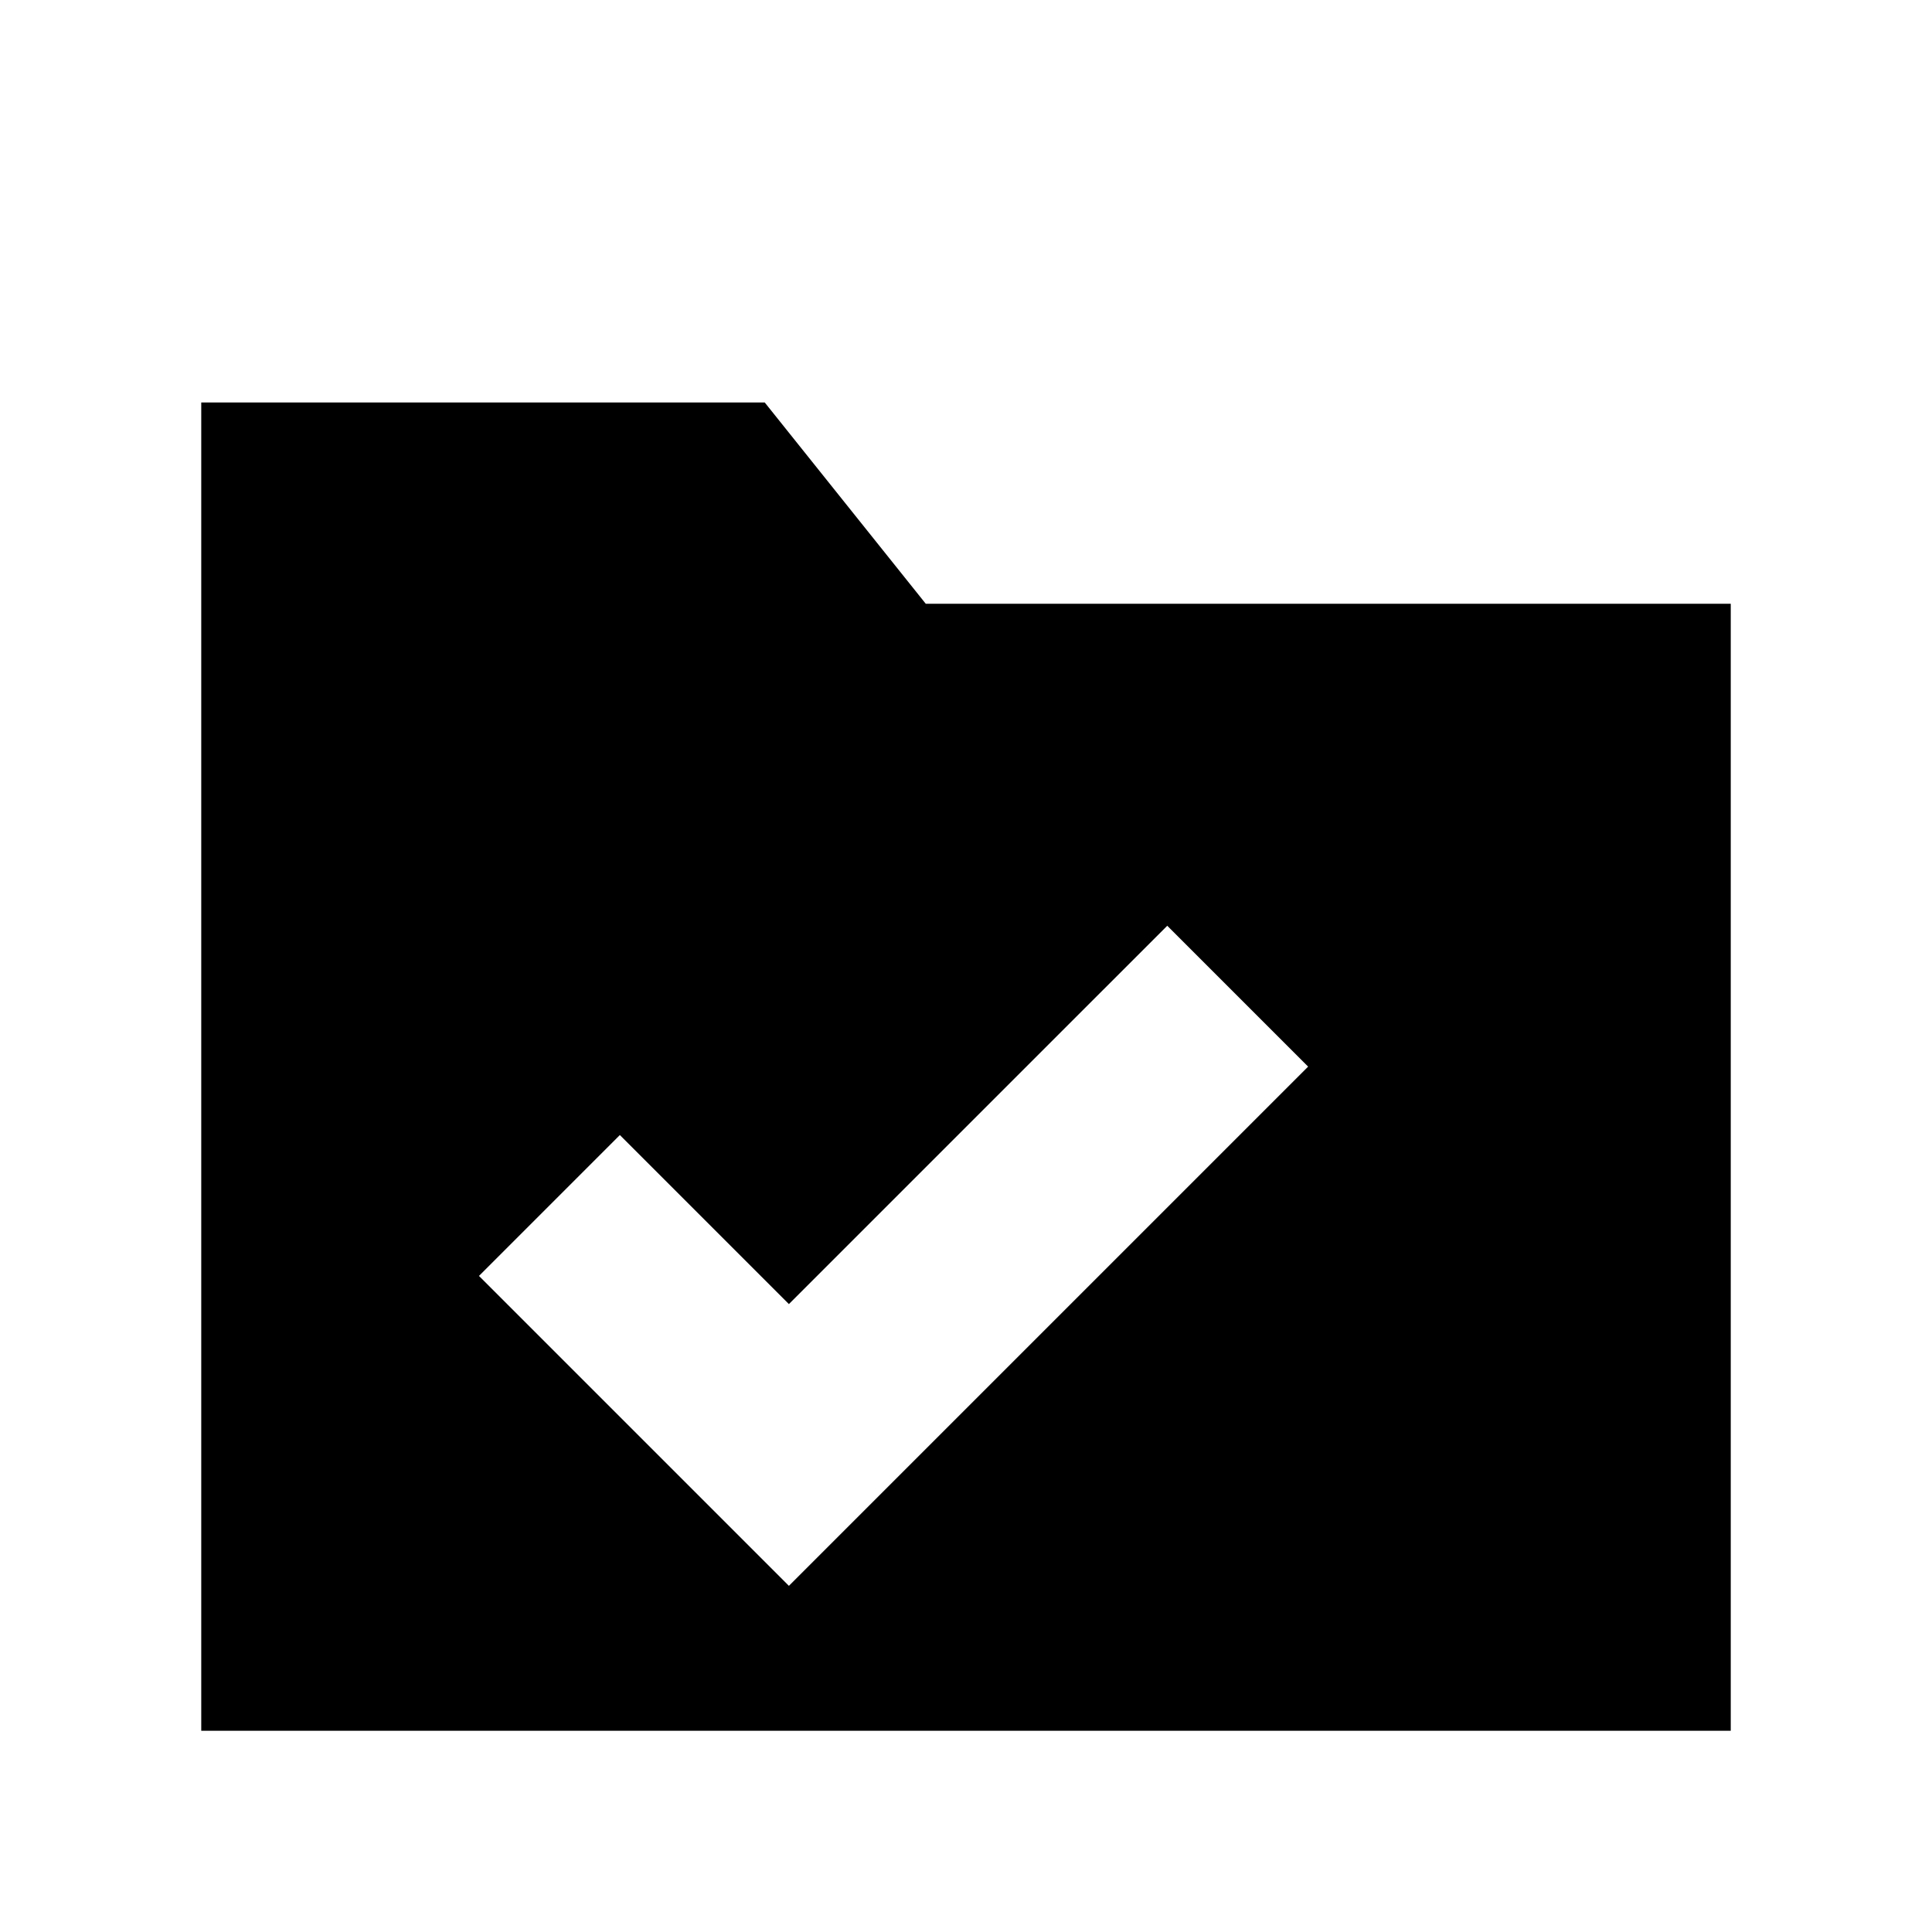
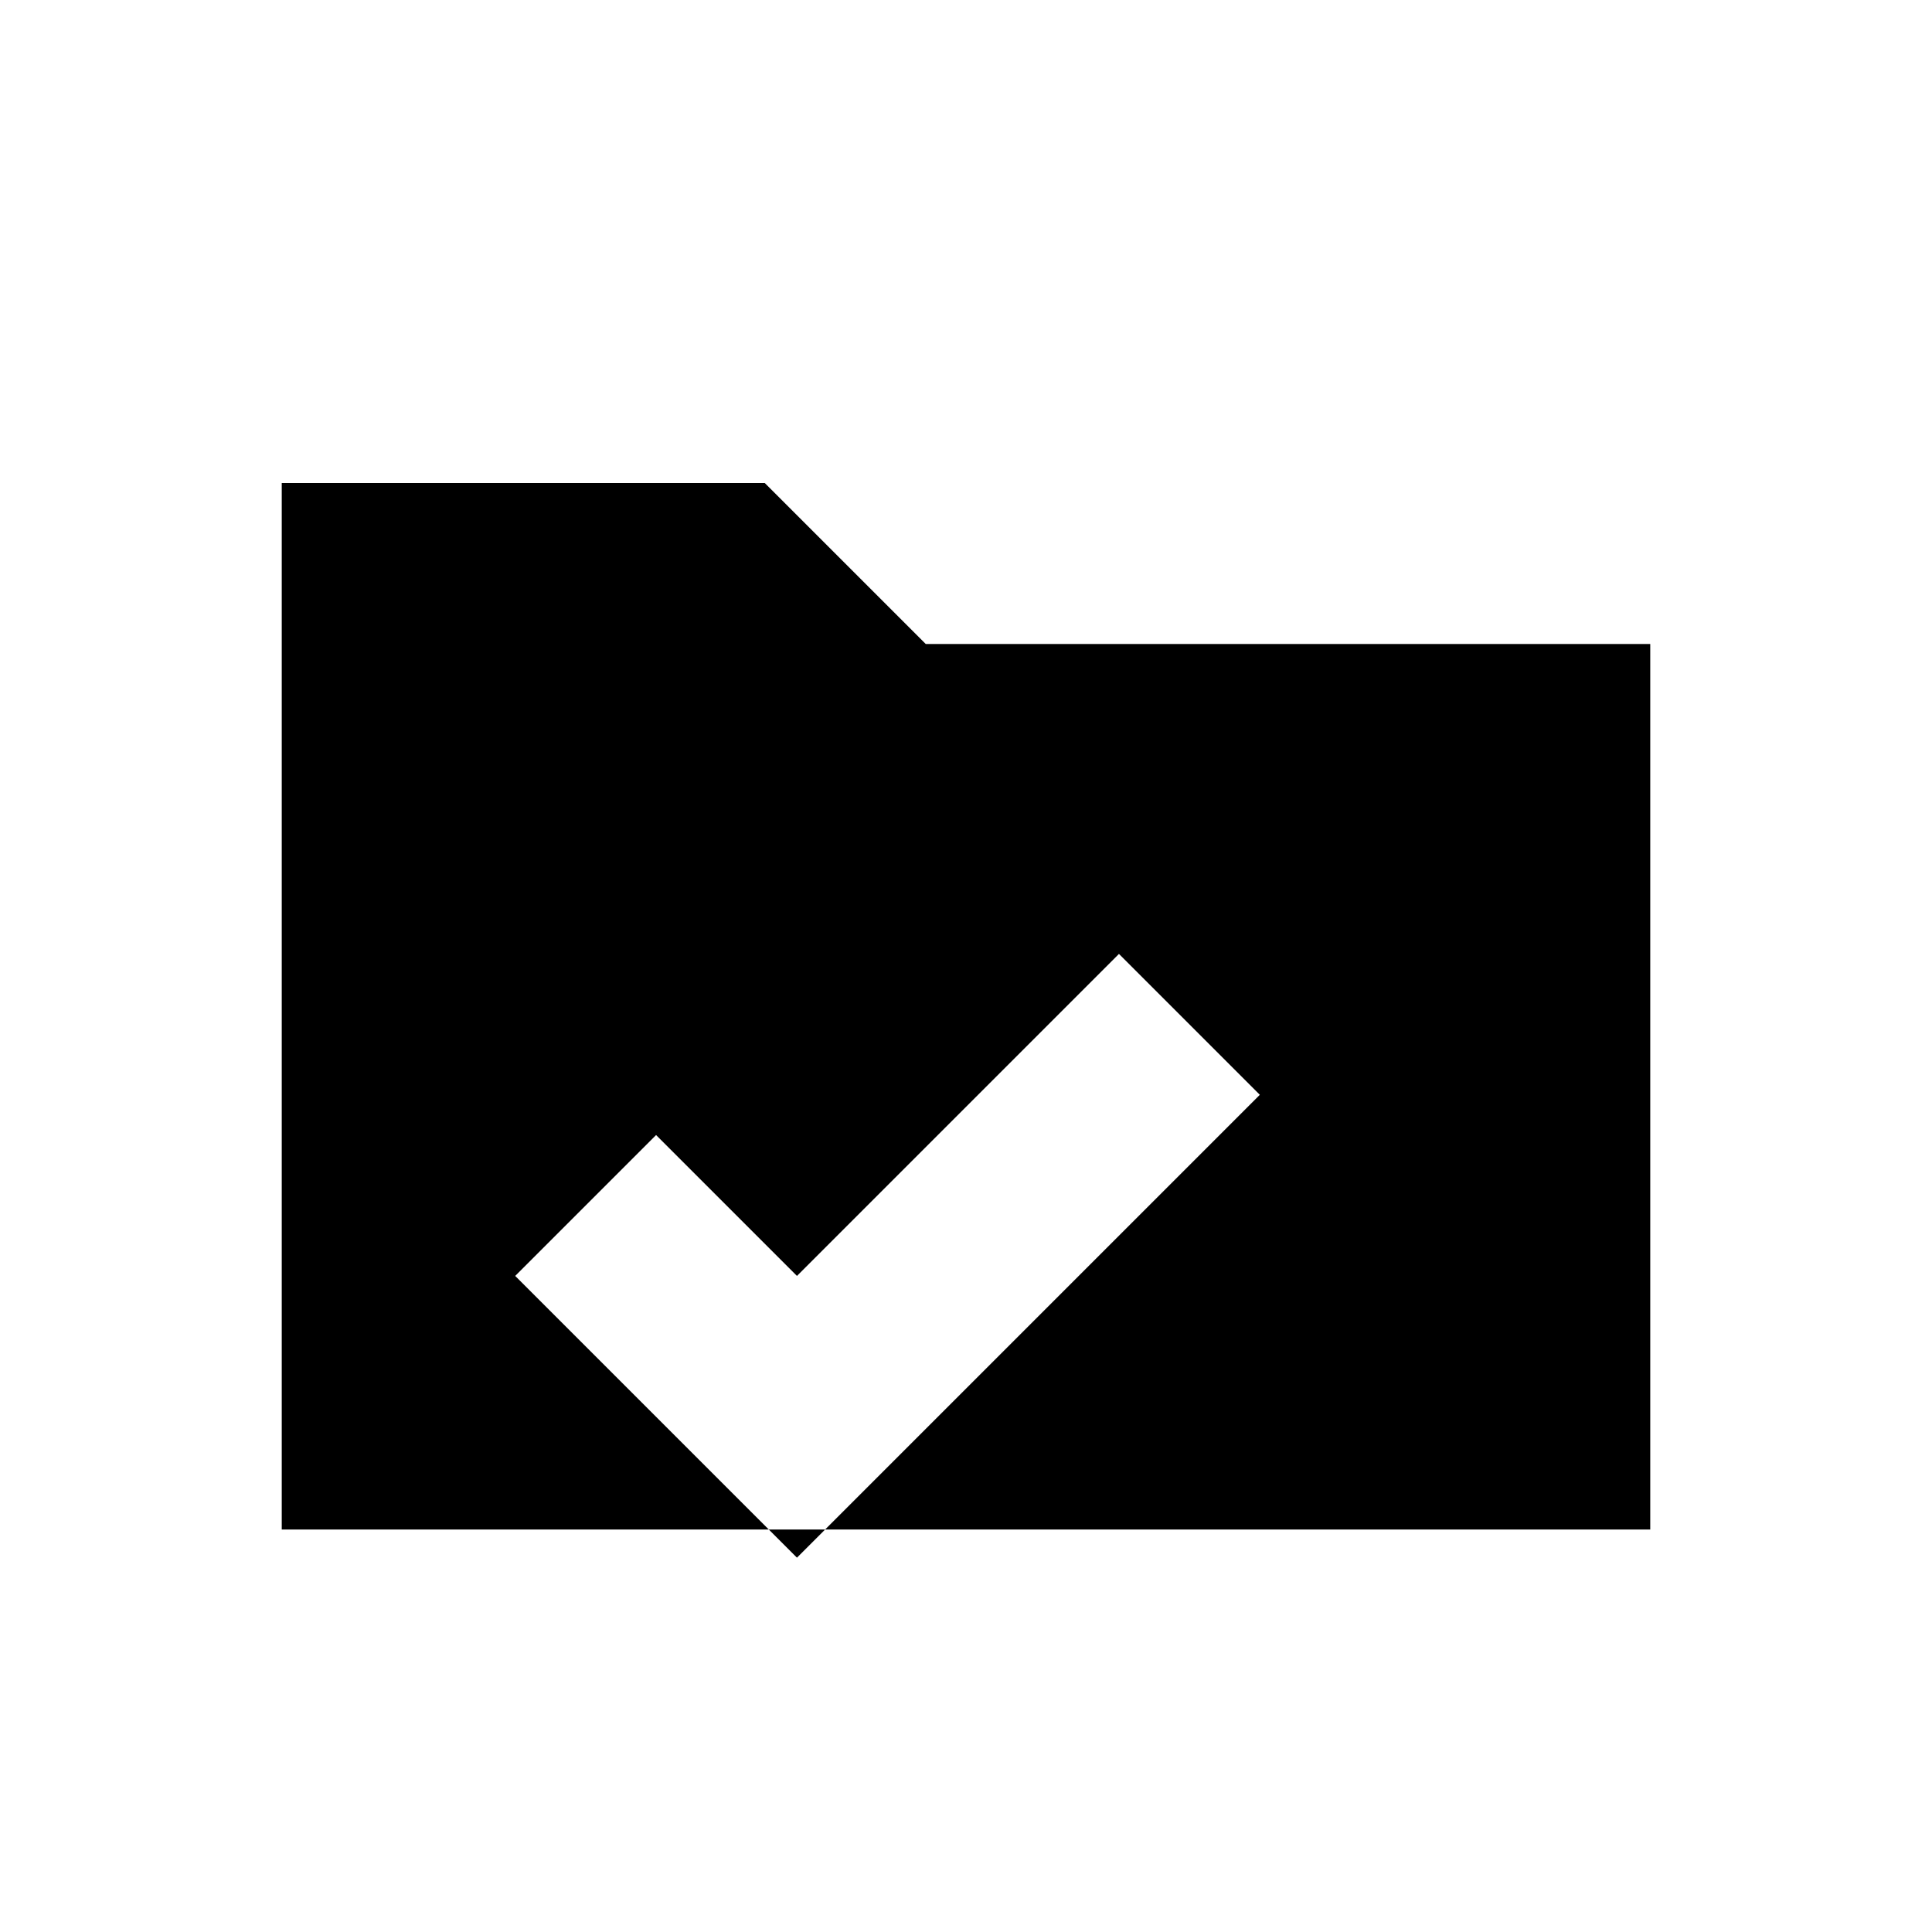
<svg xmlns="http://www.w3.org/2000/svg" width="24" height="24" viewBox="0 0 24 24" fill="currentColor" stroke="none" stroke-width="2.24" stroke-linecap="round" stroke-linejoin="round" fill-rule="evenodd" clip-rule="evenodd" aria-hidden="true">
-   <path d="M2.5 5h7l2 2.5h10v14h-19zm5.2 9.1 2.1 2.1 4.7-4.7 1.75 1.75-6.45 6.45-3.85-3.85z" />
+   <path d="M3.5 6h6l2 2h9v11h-17zM8.15 14.1l1.75 1.75 4-4 1.75 1.75-5.75 5.75-3.5-3.5z" />
</svg>
